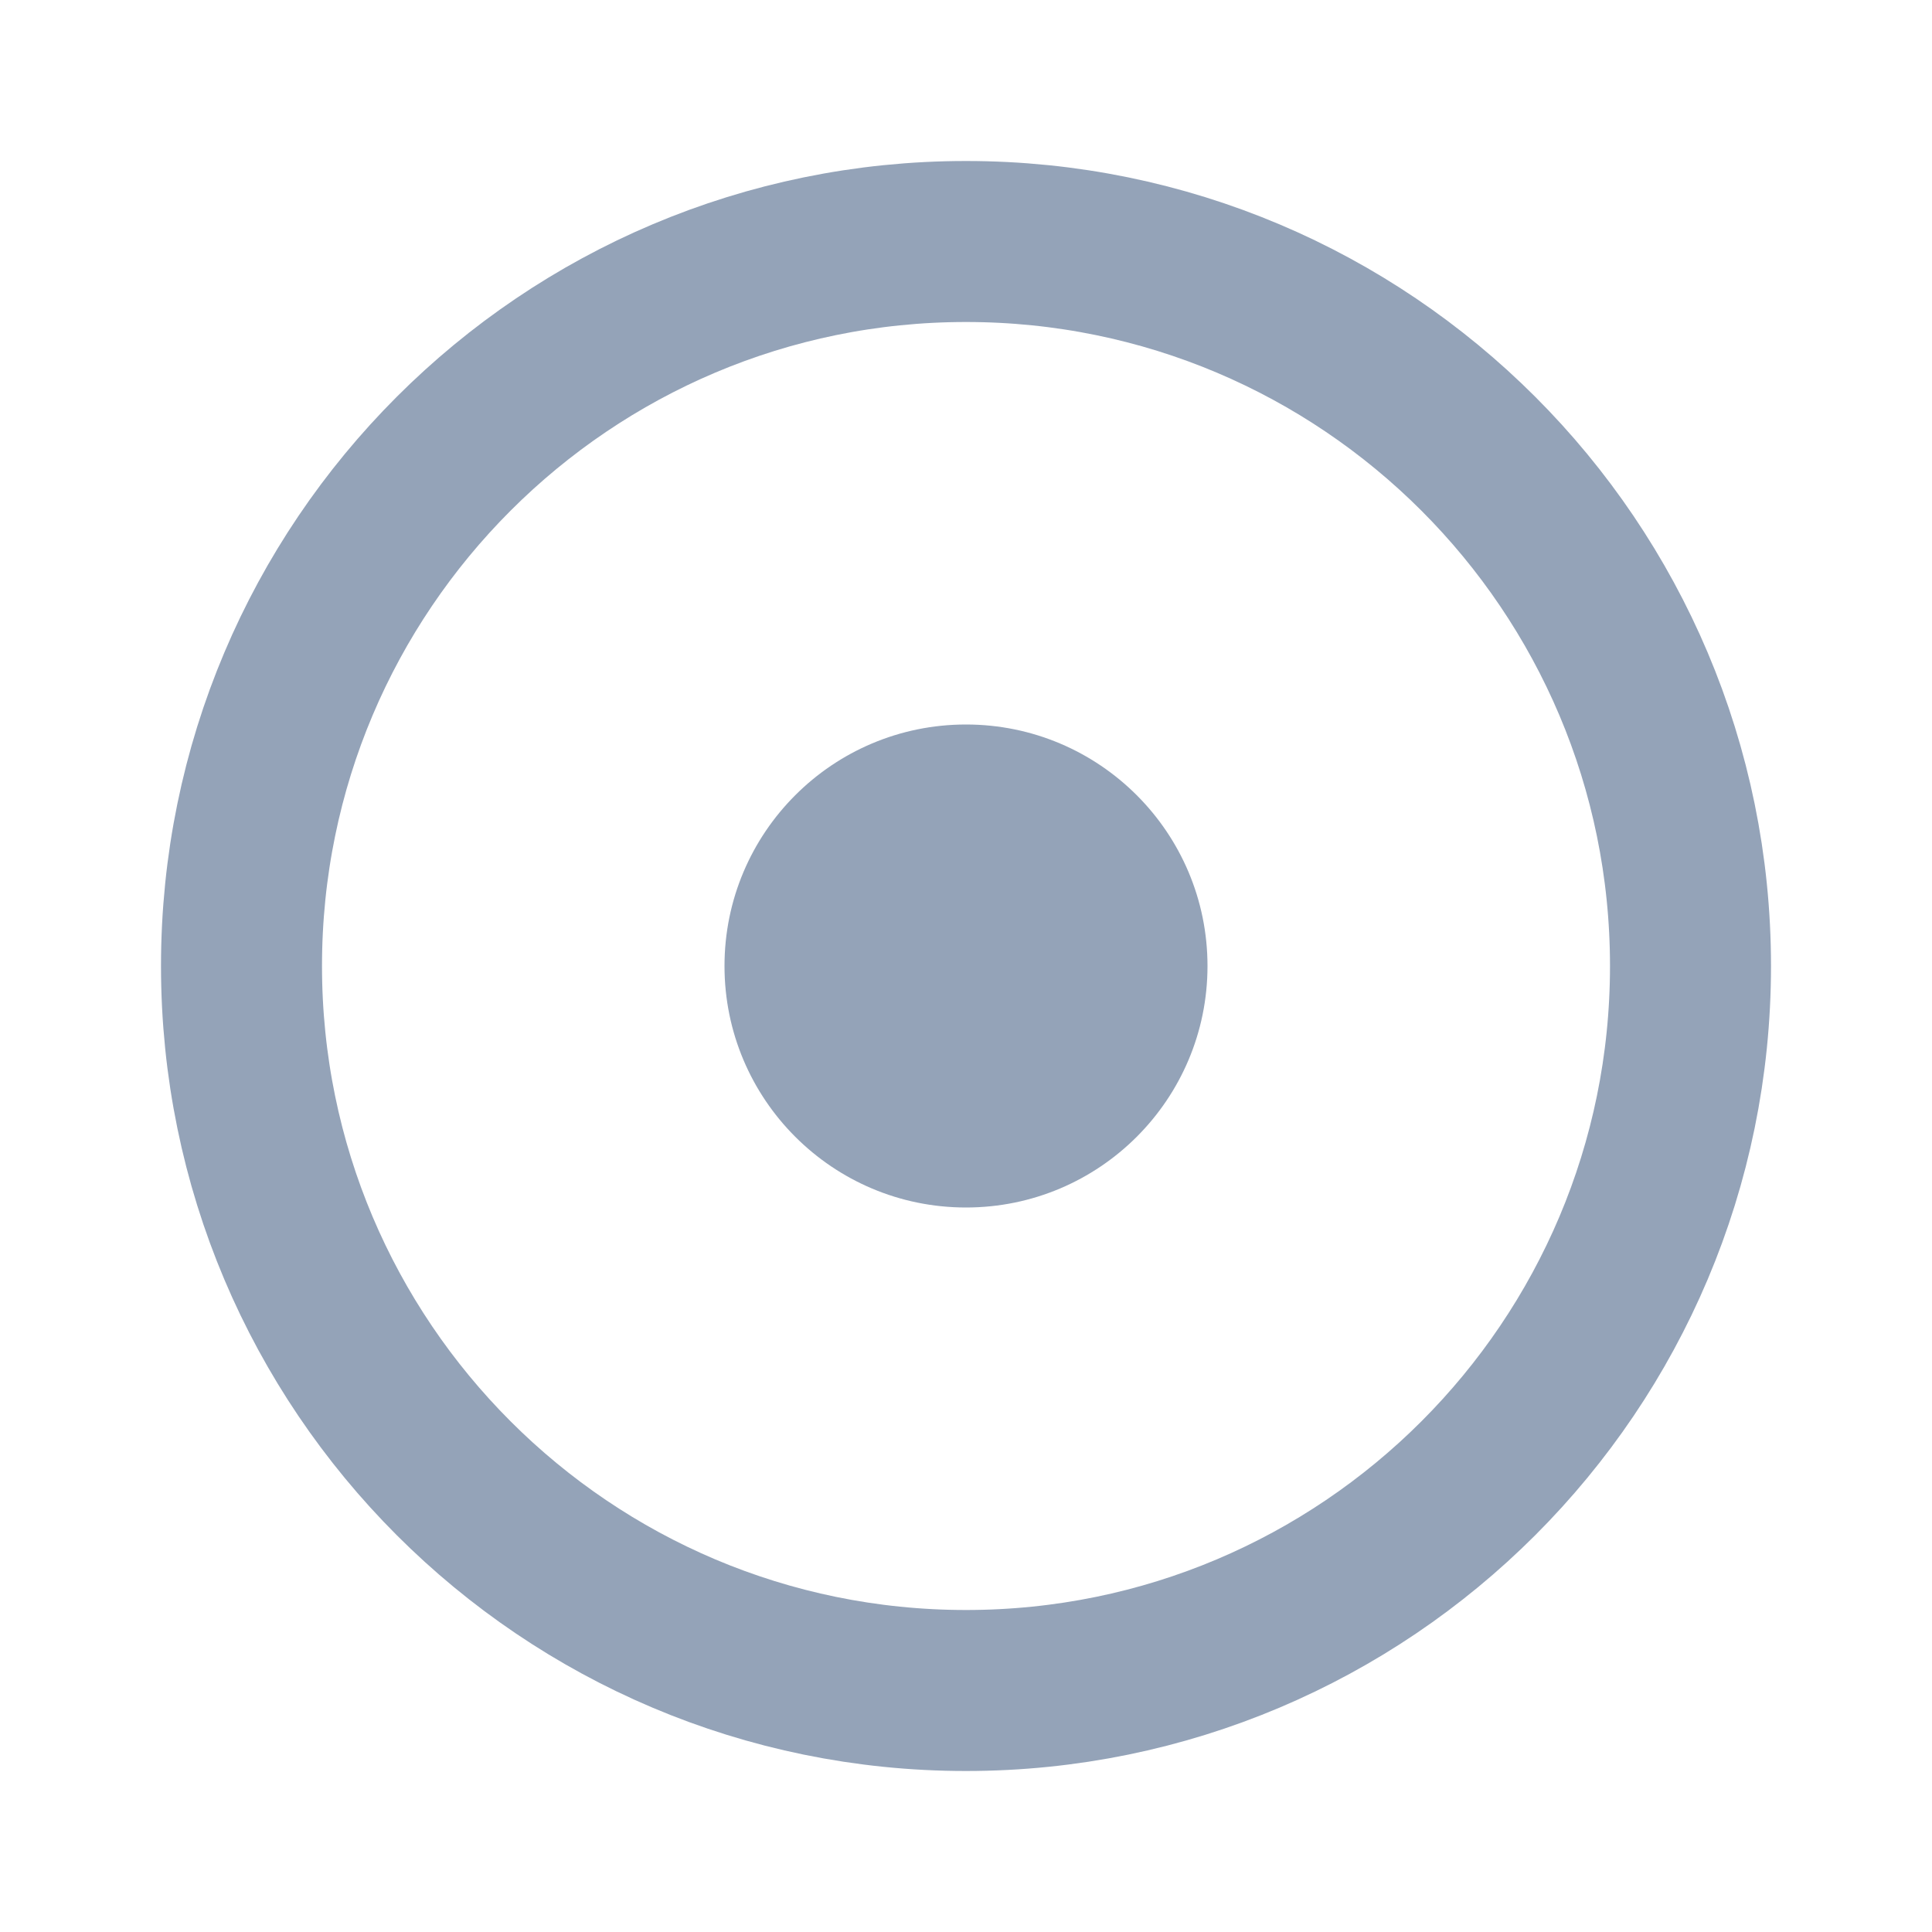
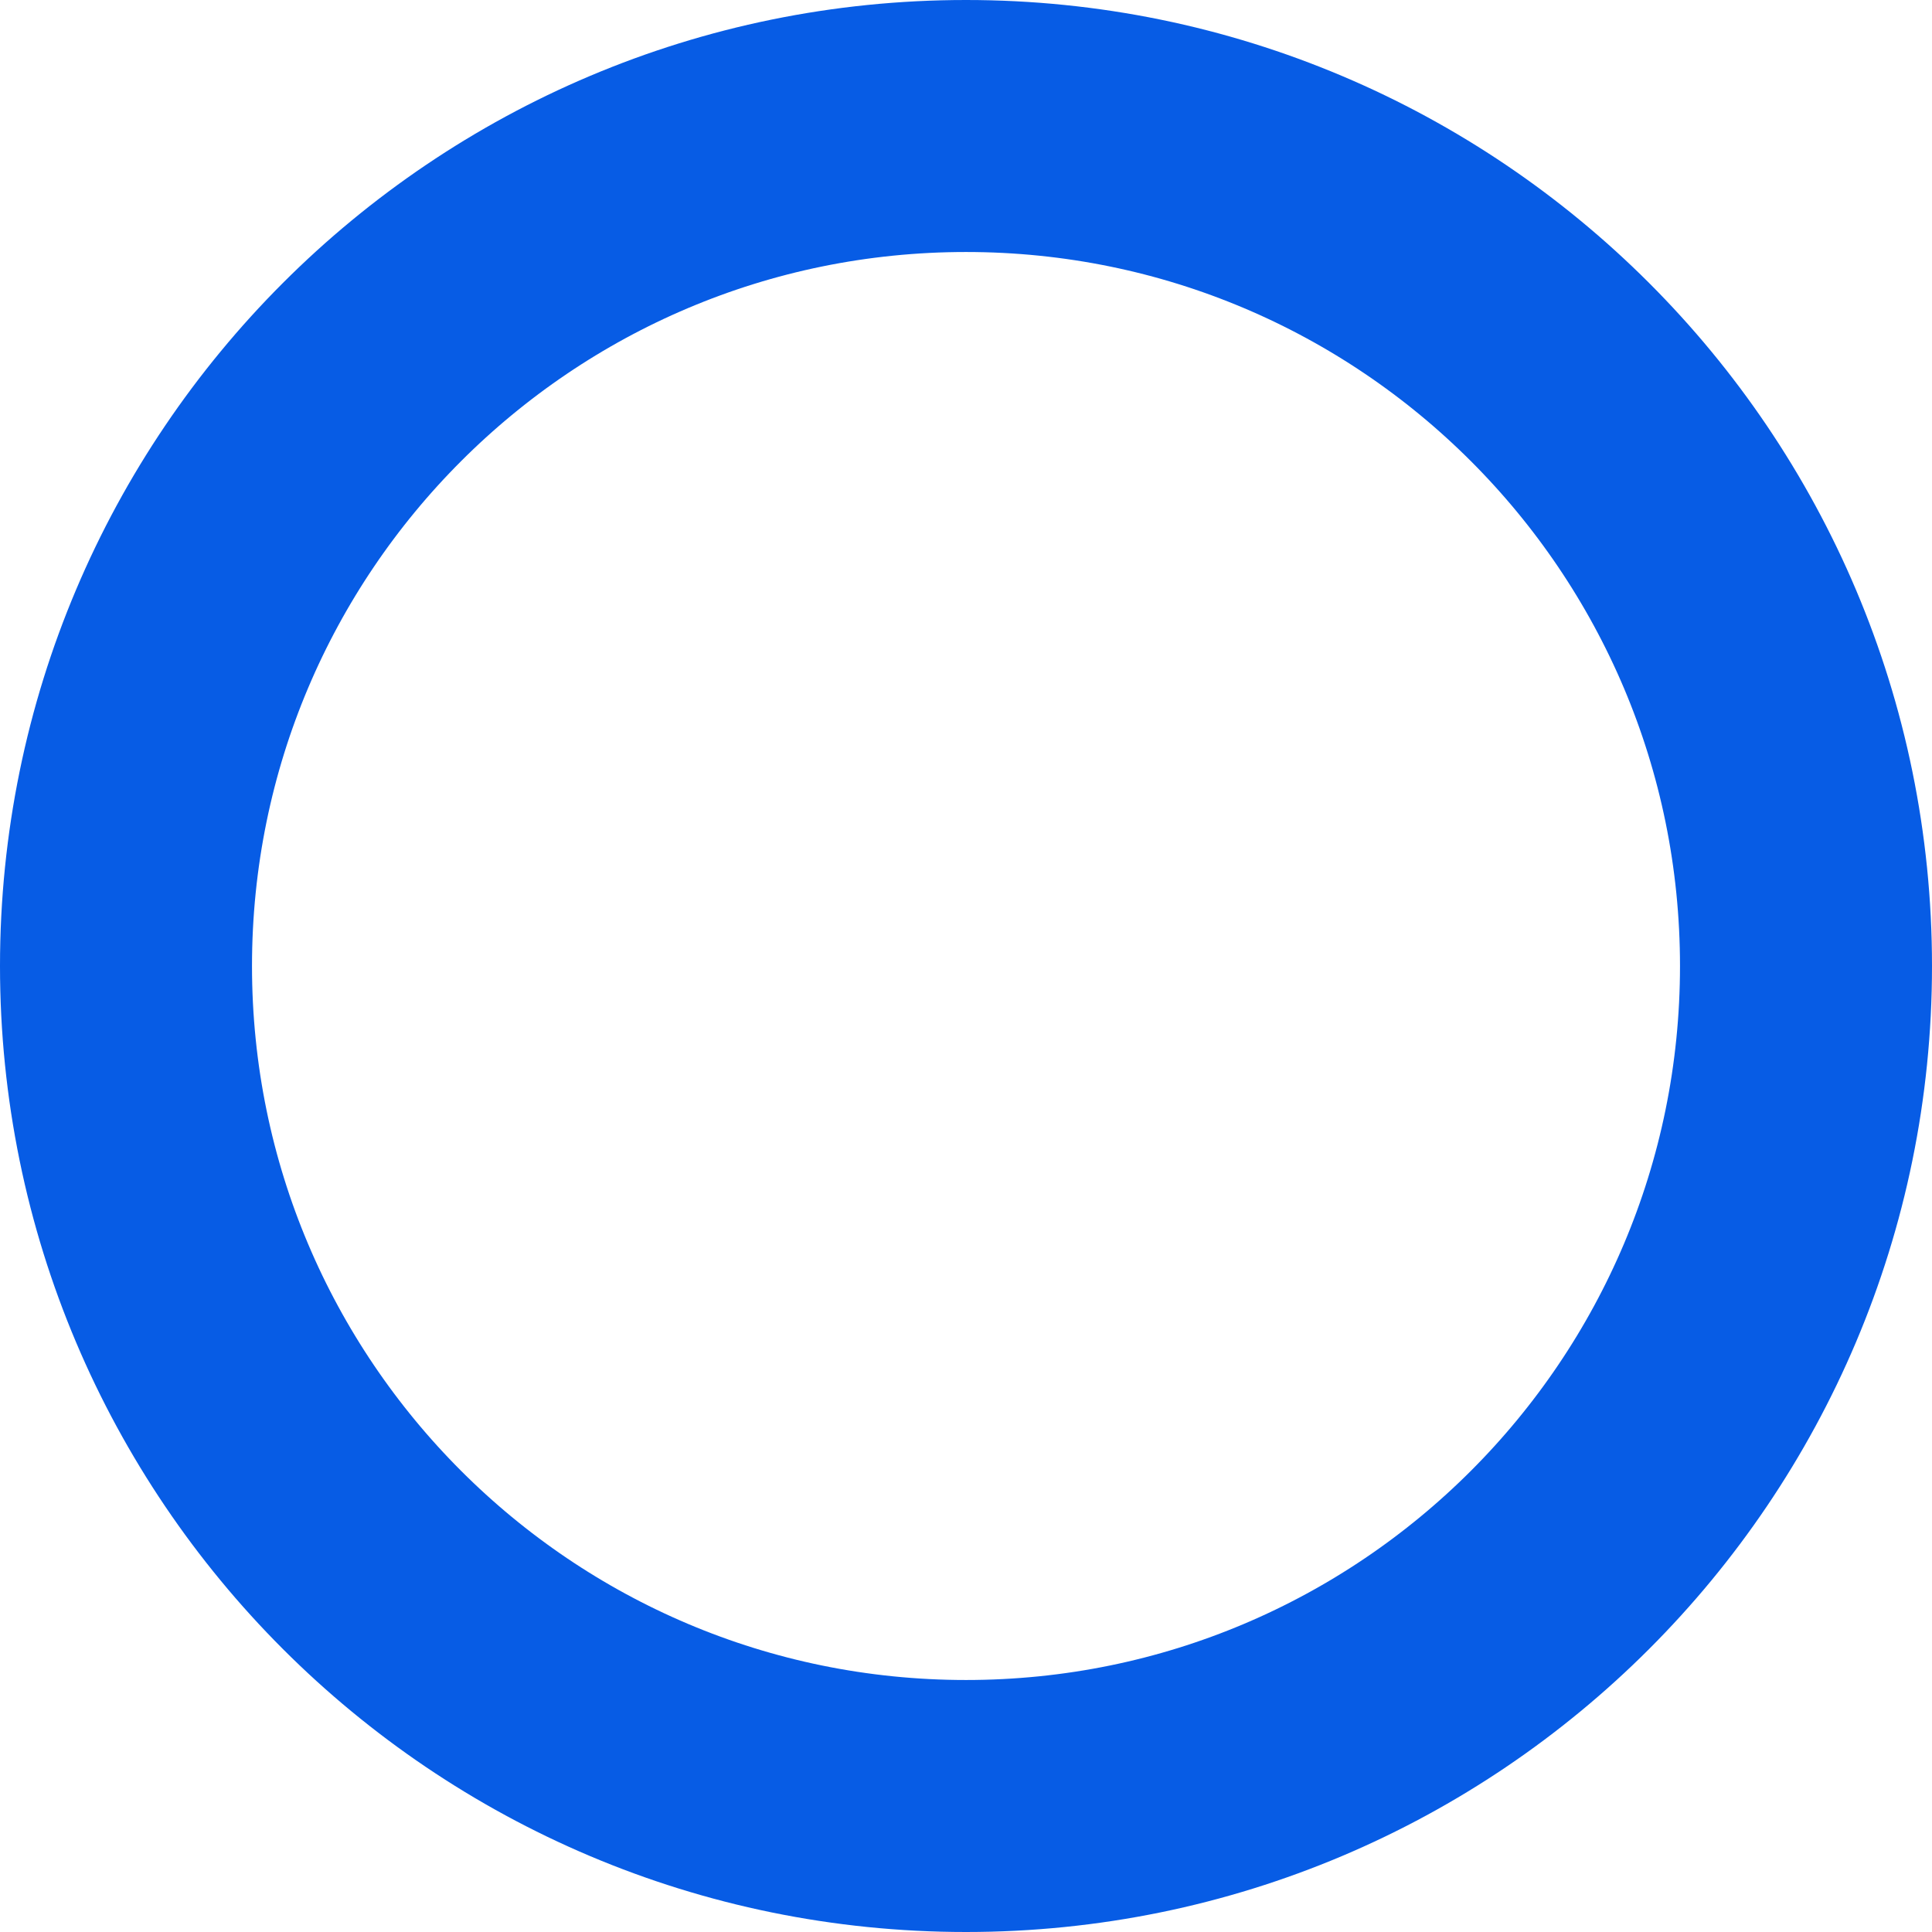
- <svg xmlns="http://www.w3.org/2000/svg" viewBox="0 0 24 24" width="24" height="24" fill="none" stroke="#94a3b8" stroke-width="2" stroke-linecap="round" stroke-linejoin="round">
-   <circle cx="12" cy="12" r="9" />
-   <circle cx="12" cy="12" r="3" fill="#94a3b8" stroke="none" />
+ <svg xmlns="http://www.w3.org/2000/svg" fill="none" stroke="#075CE5" stroke-width="3" stroke-linecap="round" stroke-linejoin="round" class="lucide lucide-circle preview-icon" viewBox="0.5 0.5 23 23">
+   <circle cx="12" cy="12" r="10" />
</svg>
